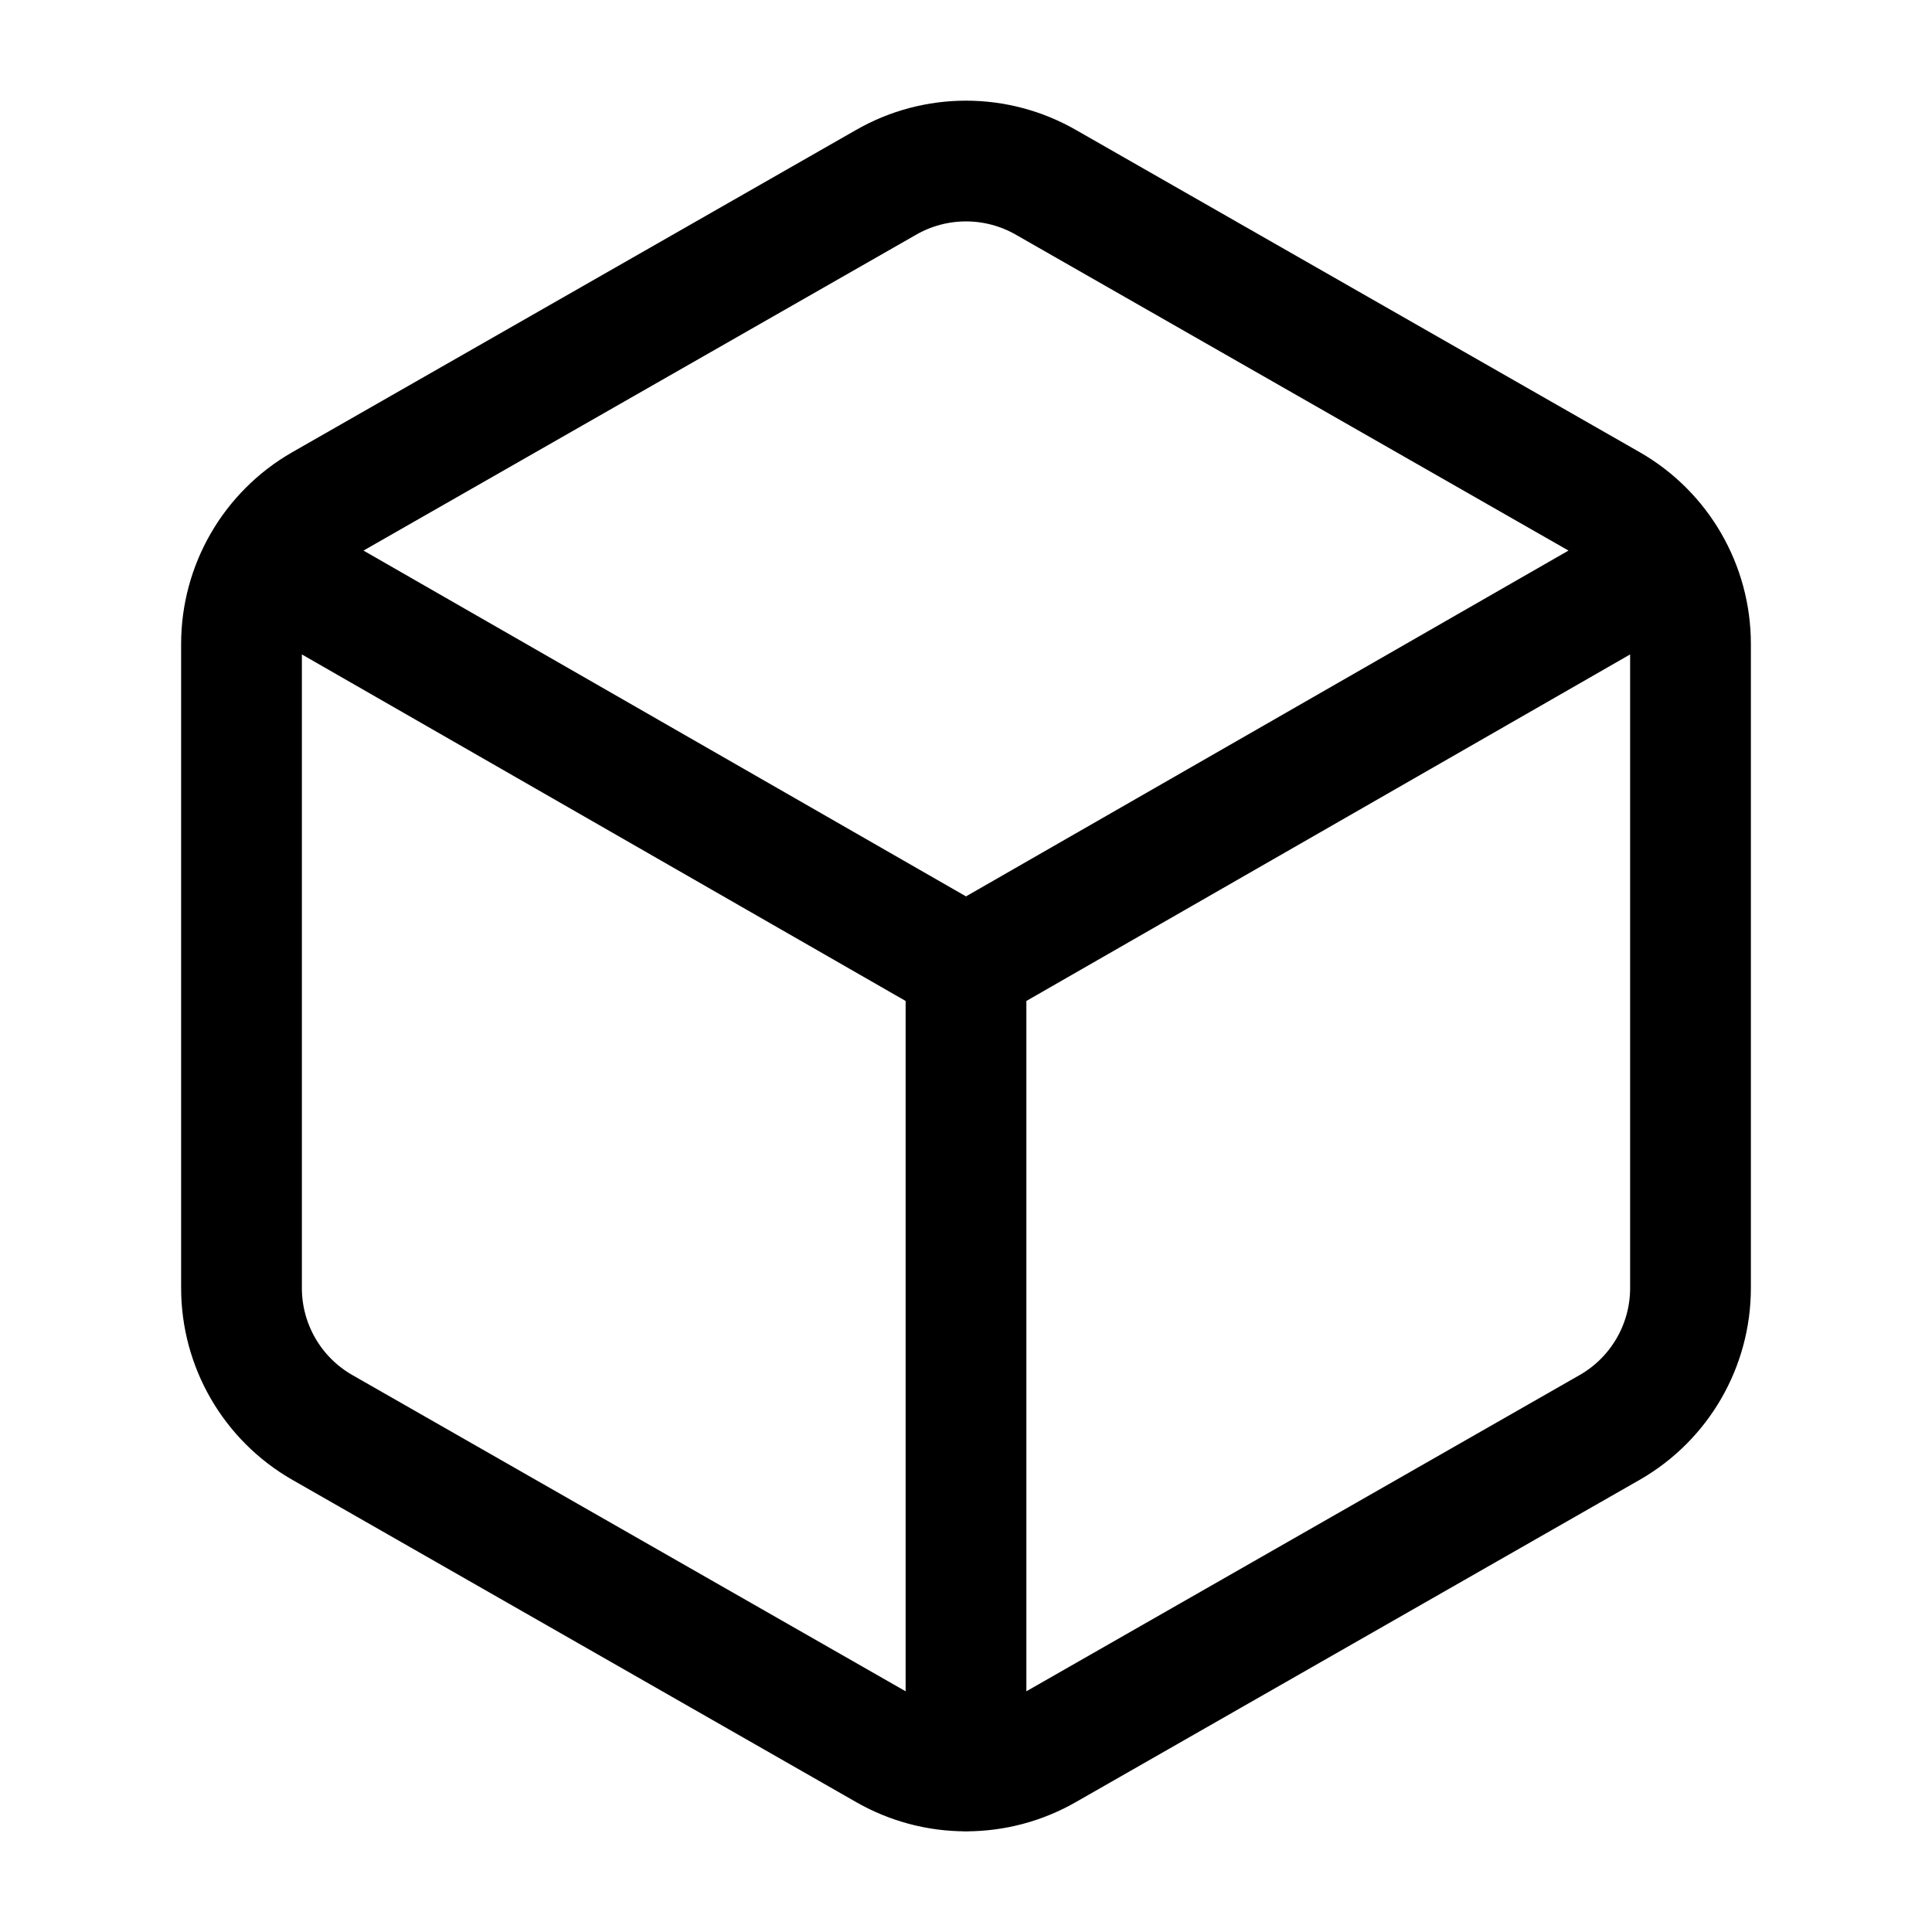
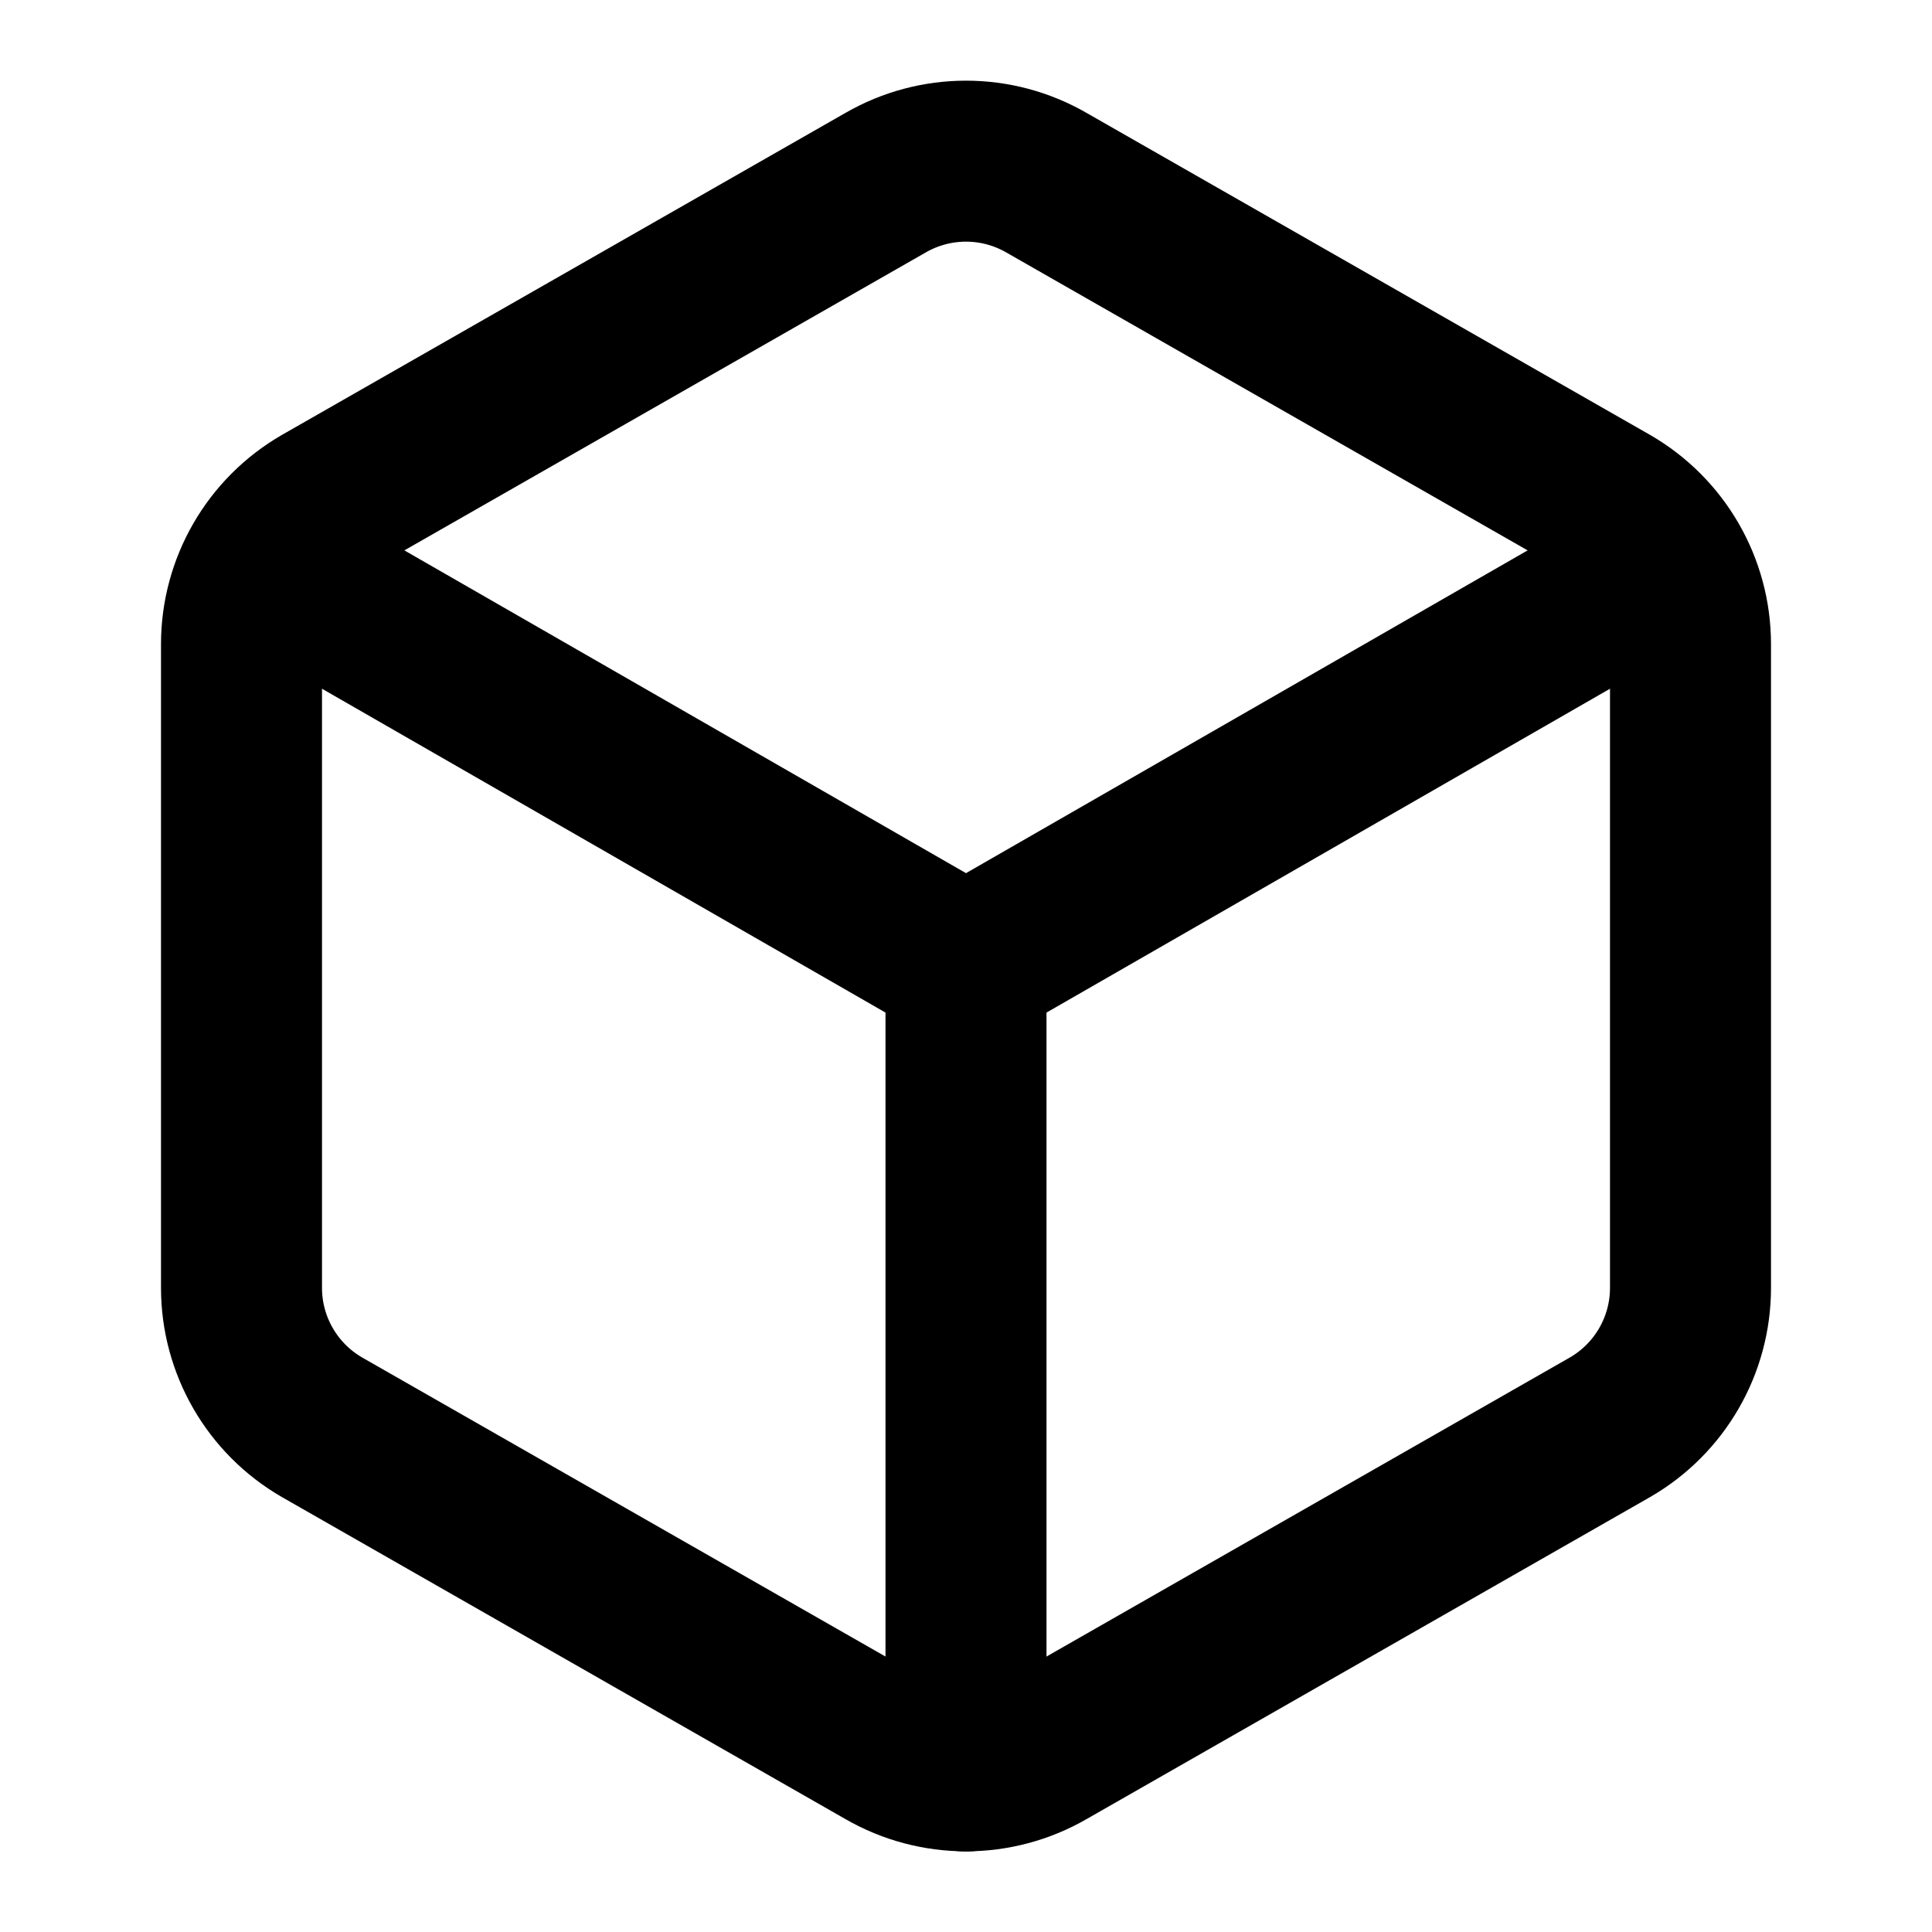
- <svg xmlns="http://www.w3.org/2000/svg" width="16" height="16" viewBox="0 0 16 16" fill="none">
-   <path stroke="currentColor" stroke-linecap="round" stroke-linejoin="round" d="M2.193 4.667 8 8m0 0 5.807-3.333M8 8v6.667m6-4V5.333a1.33 1.33 0 0 0-.667-1.153L8.667 1.513a1.33 1.33 0 0 0-1.334 0L2.667 4.18A1.33 1.33 0 0 0 2 5.333v5.334a1.33 1.33 0 0 0 .667 1.153l4.666 2.667a1.33 1.33 0 0 0 1.334 0l4.666-2.667A1.33 1.33 0 0 0 14 10.667" />
+ <svg xmlns="http://www.w3.org/2000/svg" width="24" height="24" viewBox="0 0 24 24" fill="none" stroke="currentColor" stroke-width="2" stroke-linecap="round" stroke-linejoin="round">
+   <path d="M21 8a2 2 0 0 0-1-1.73l-7-4a2 2 0 0 0-2 0l-7 4A2 2 0 0 0 3 8v8a2 2 0 0 0 1 1.73l7 4a2 2 0 0 0 2 0l7-4A2 2 0 0 0 21 16Z" />
+   <path d="m3.3 7 8.7 5 8.7-5" />
+   <path d="M12 22V12" />
</svg>
